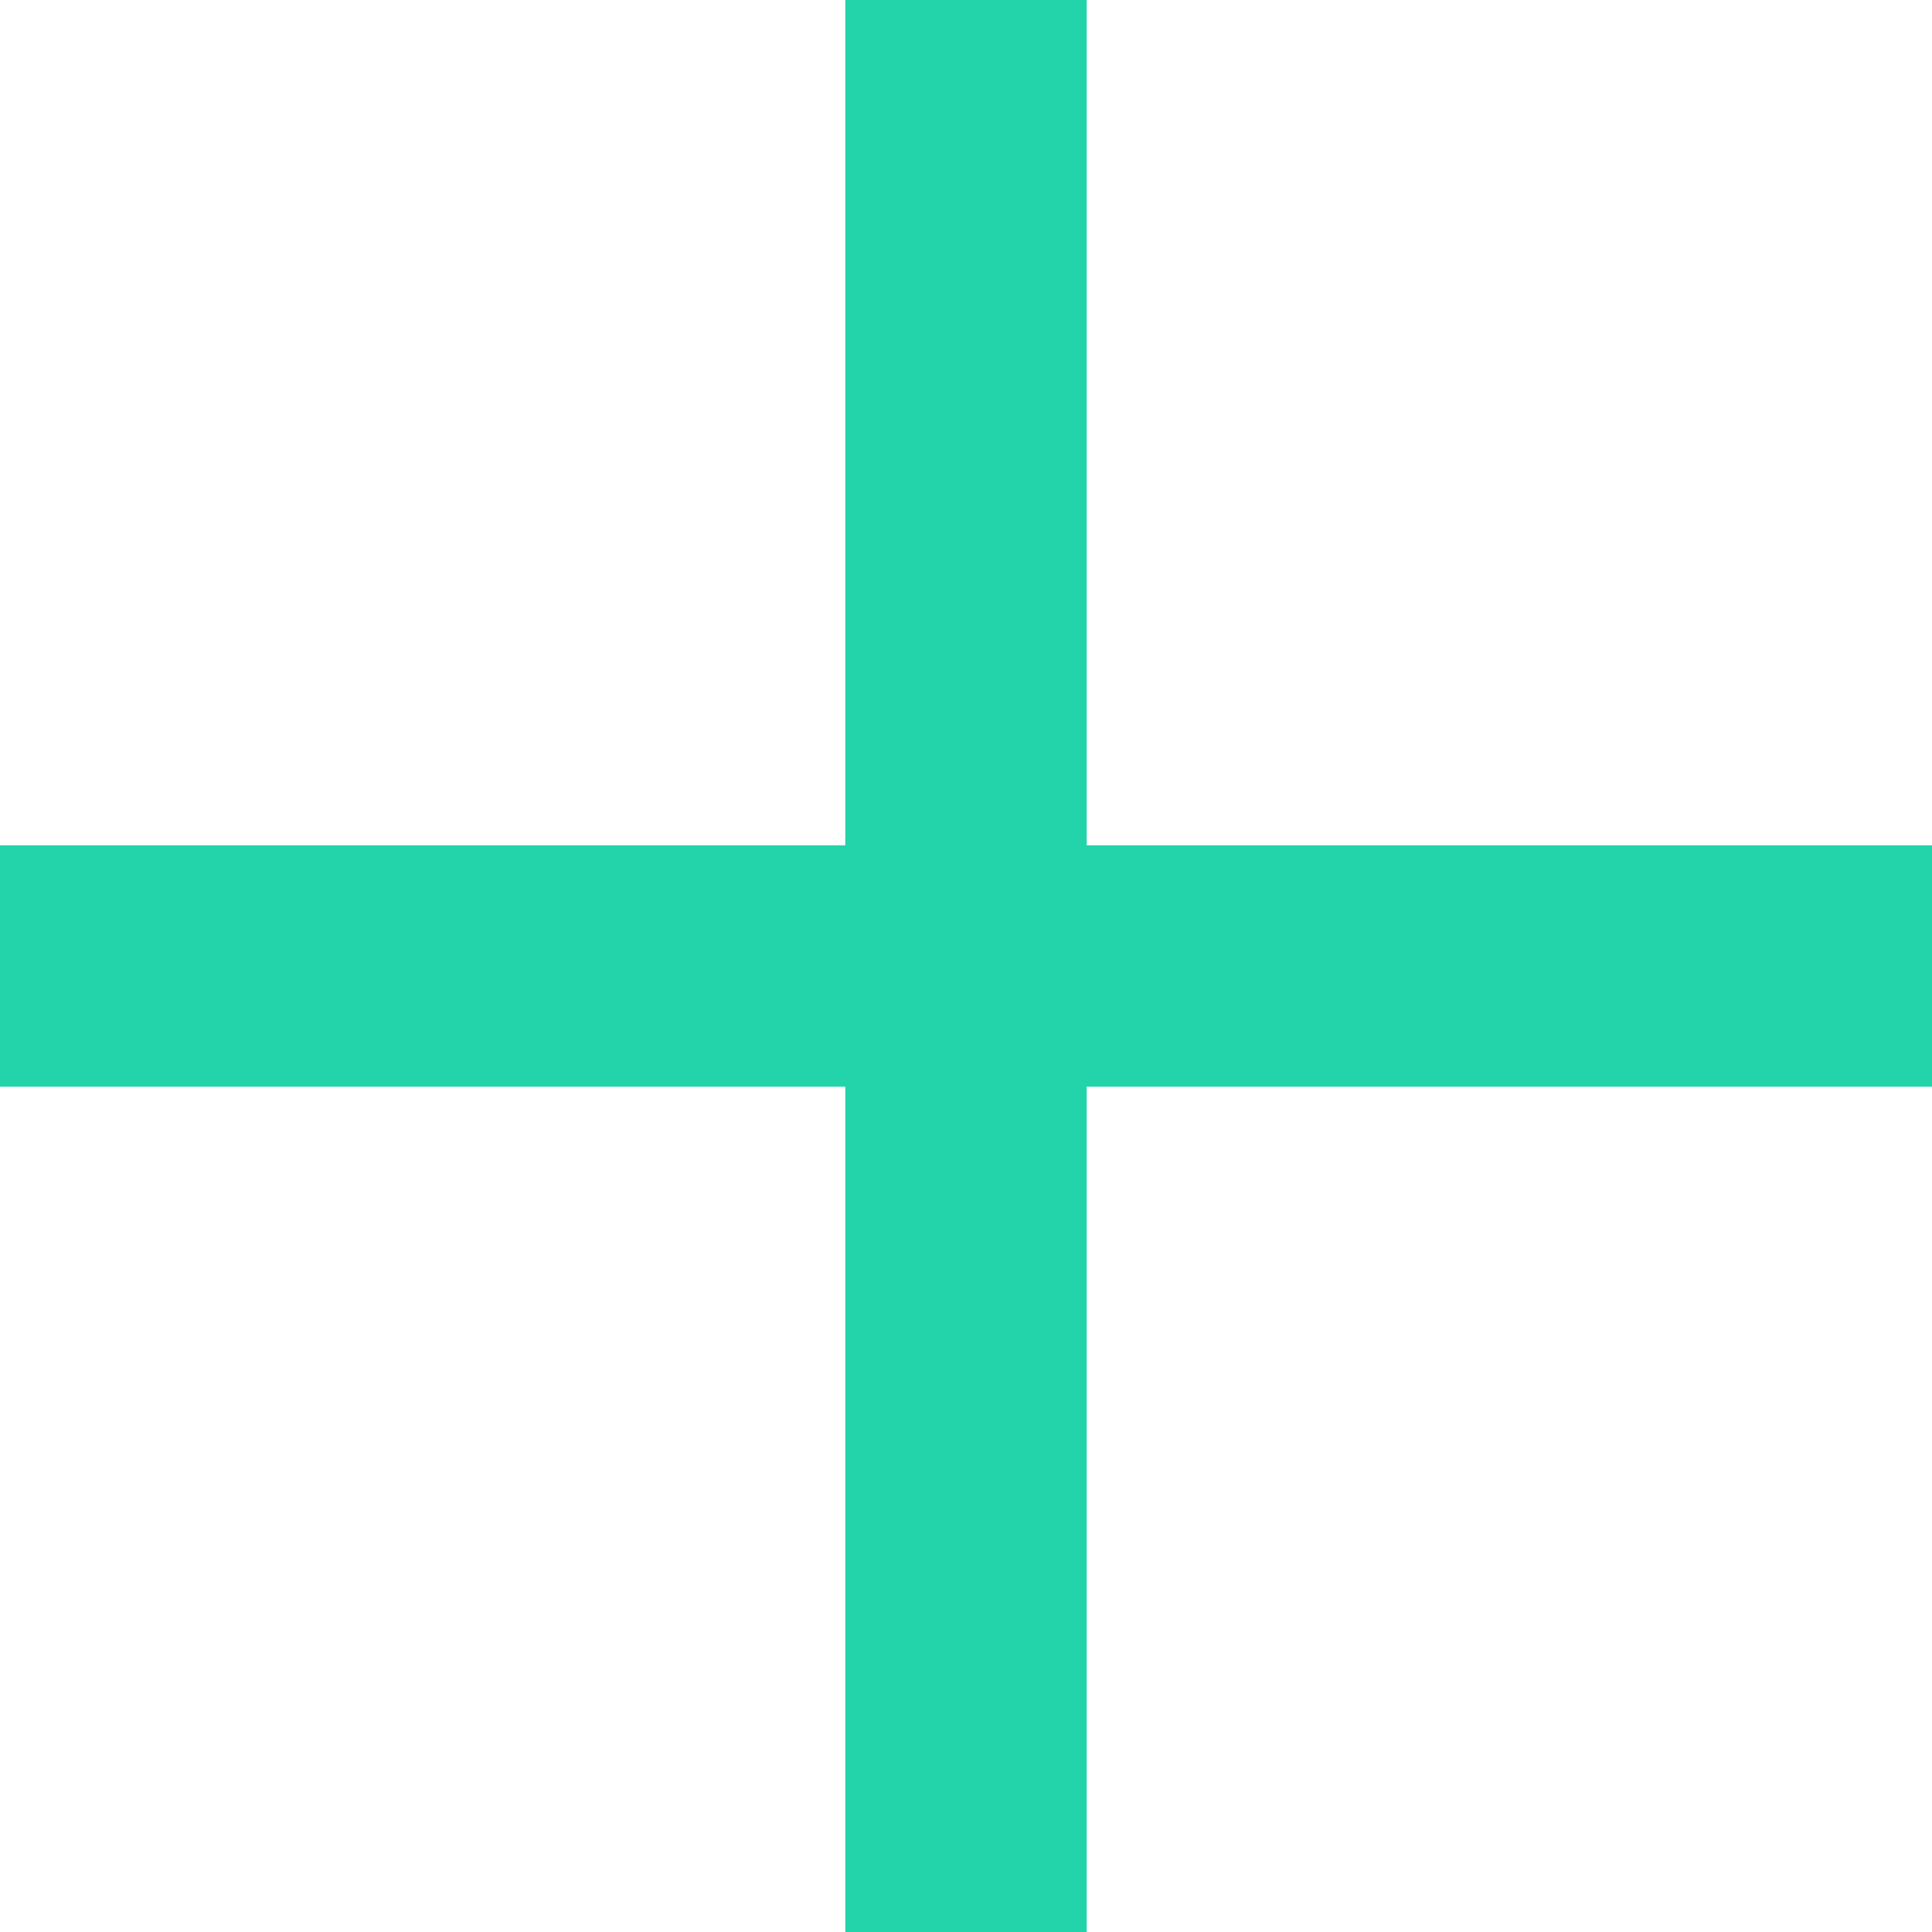
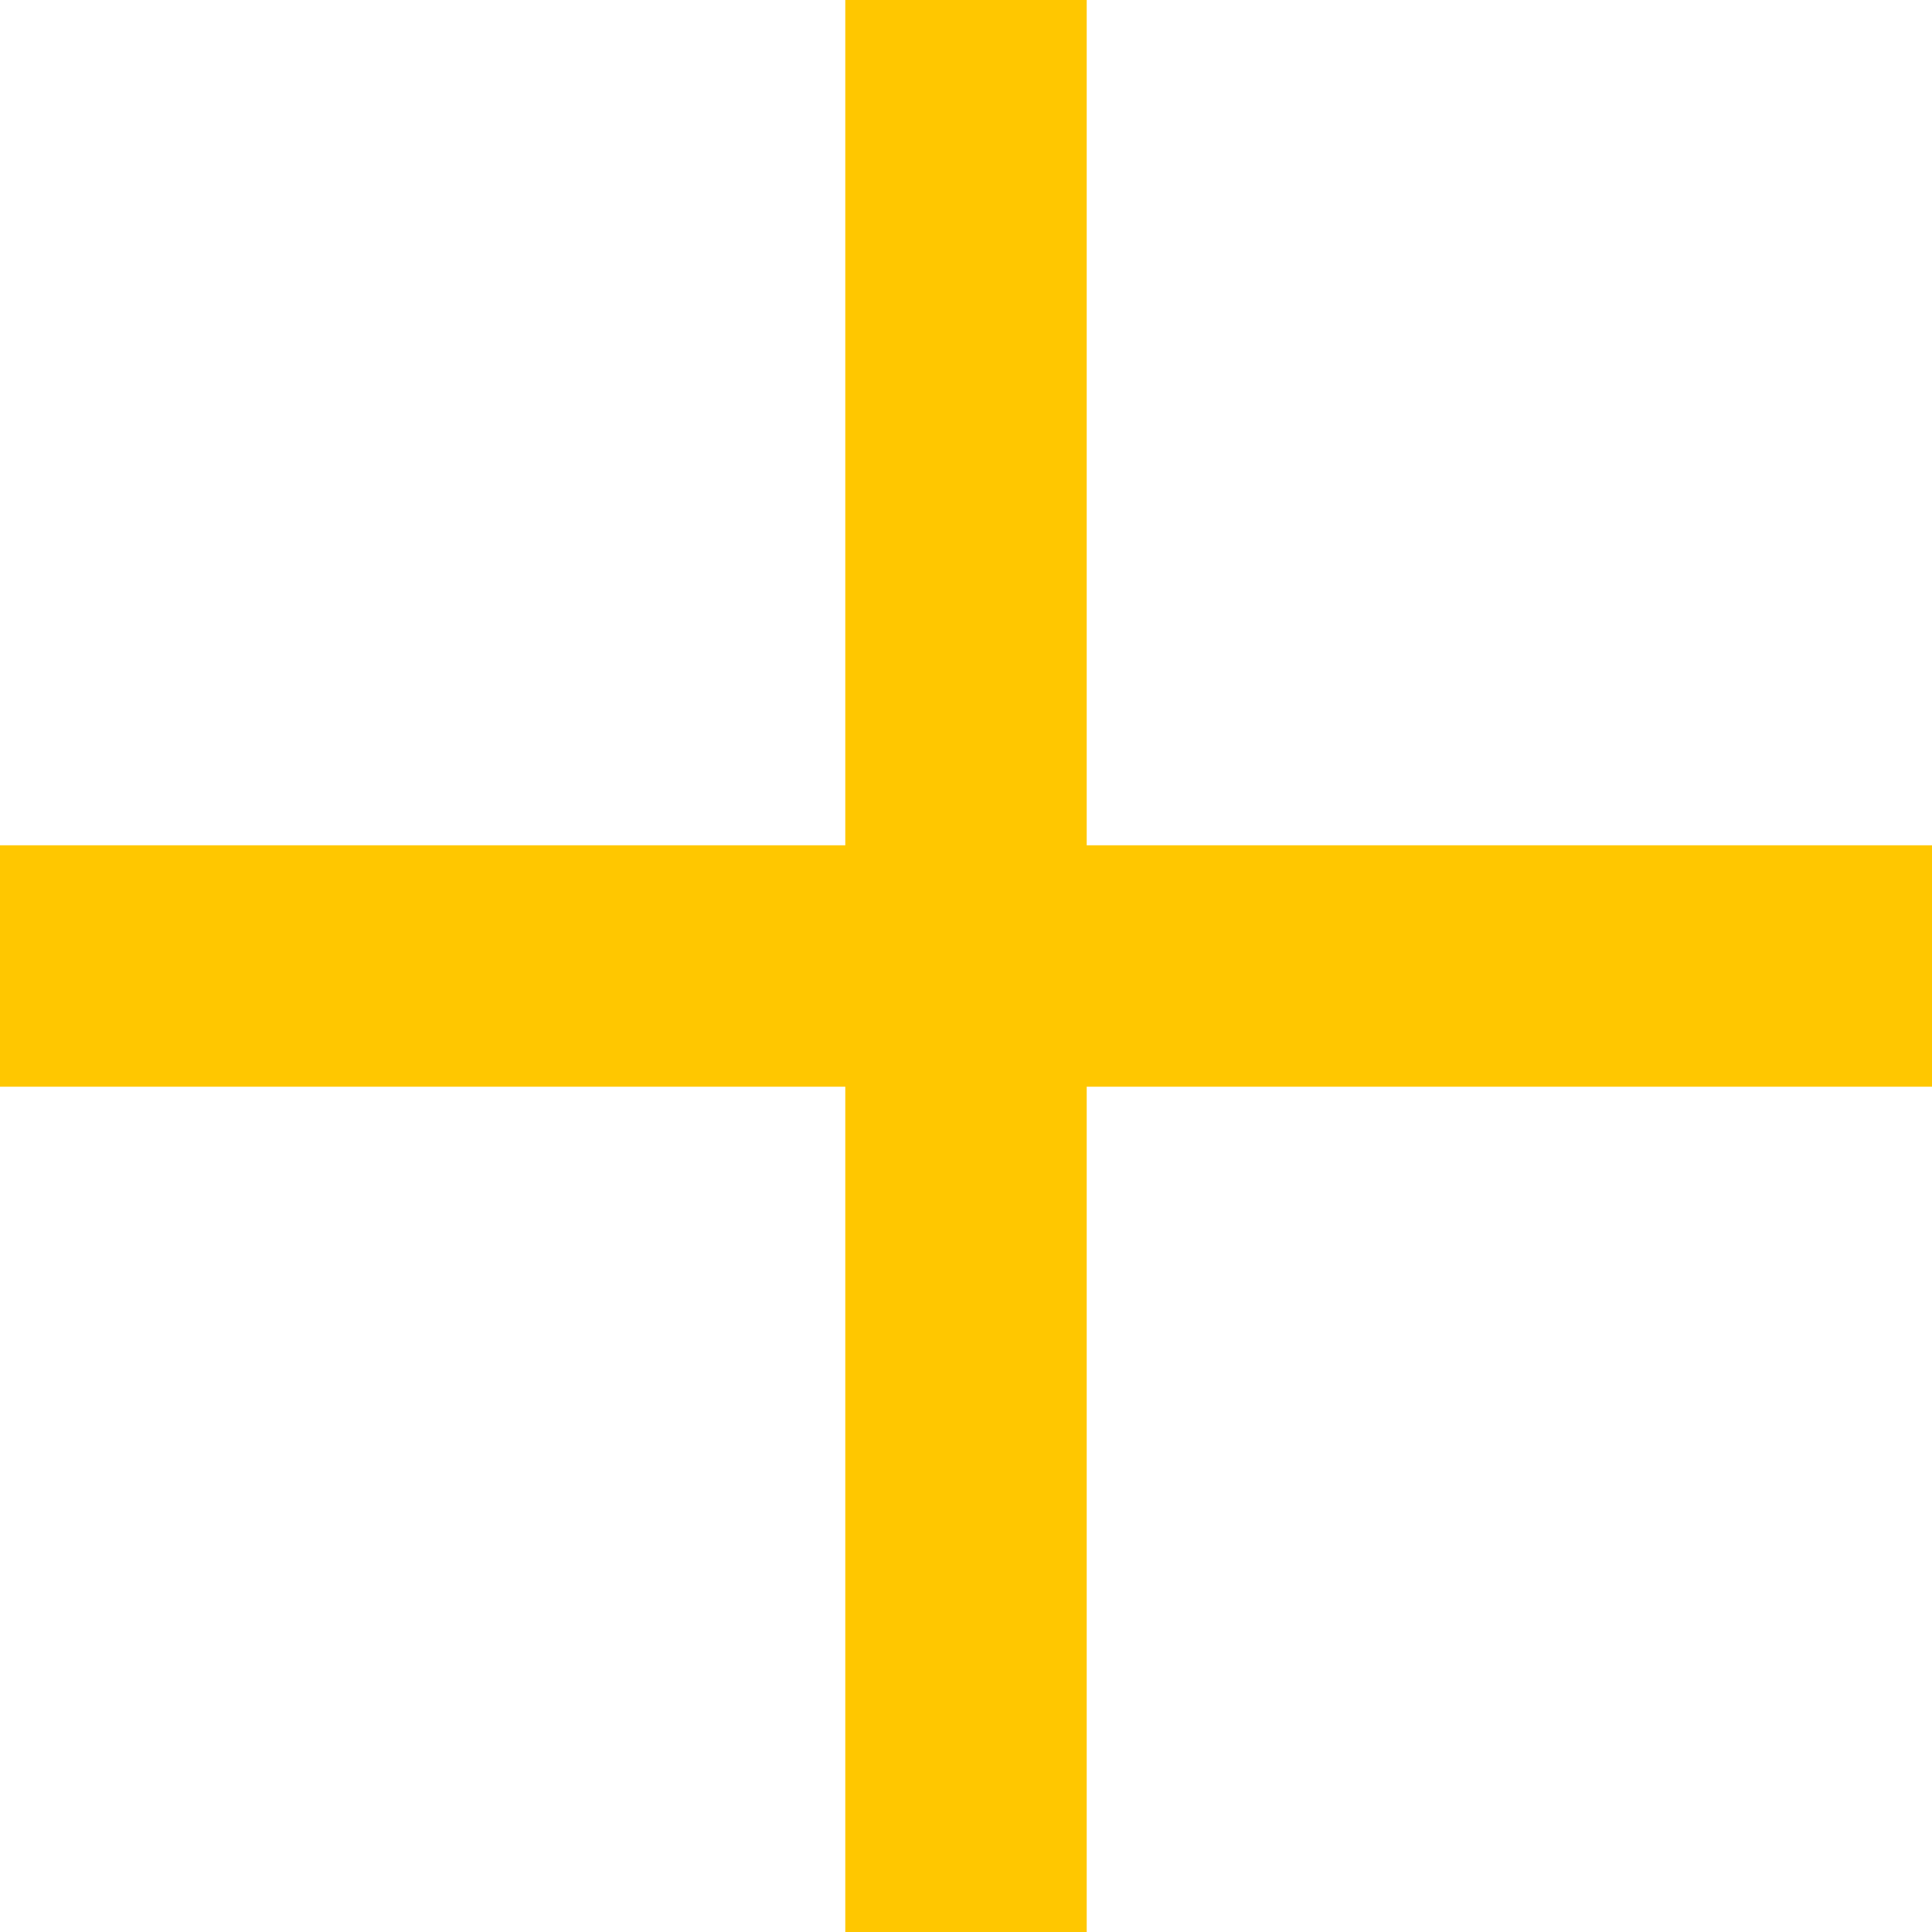
<svg xmlns="http://www.w3.org/2000/svg" width="25" height="25" viewBox="0 0 25 25" fill="none">
-   <path d="M14.062 10.938V0H10.938V10.938H0V14.062H10.938V25H14.062V14.062H25V10.938H14.062Z" fill="#23D4AA" />
+   <path d="M14.062 10.938V0H10.938V10.938H0V14.062H10.938V25H14.062V14.062H25V10.938H14.062Z" fill="#ffc700" />
</svg>
